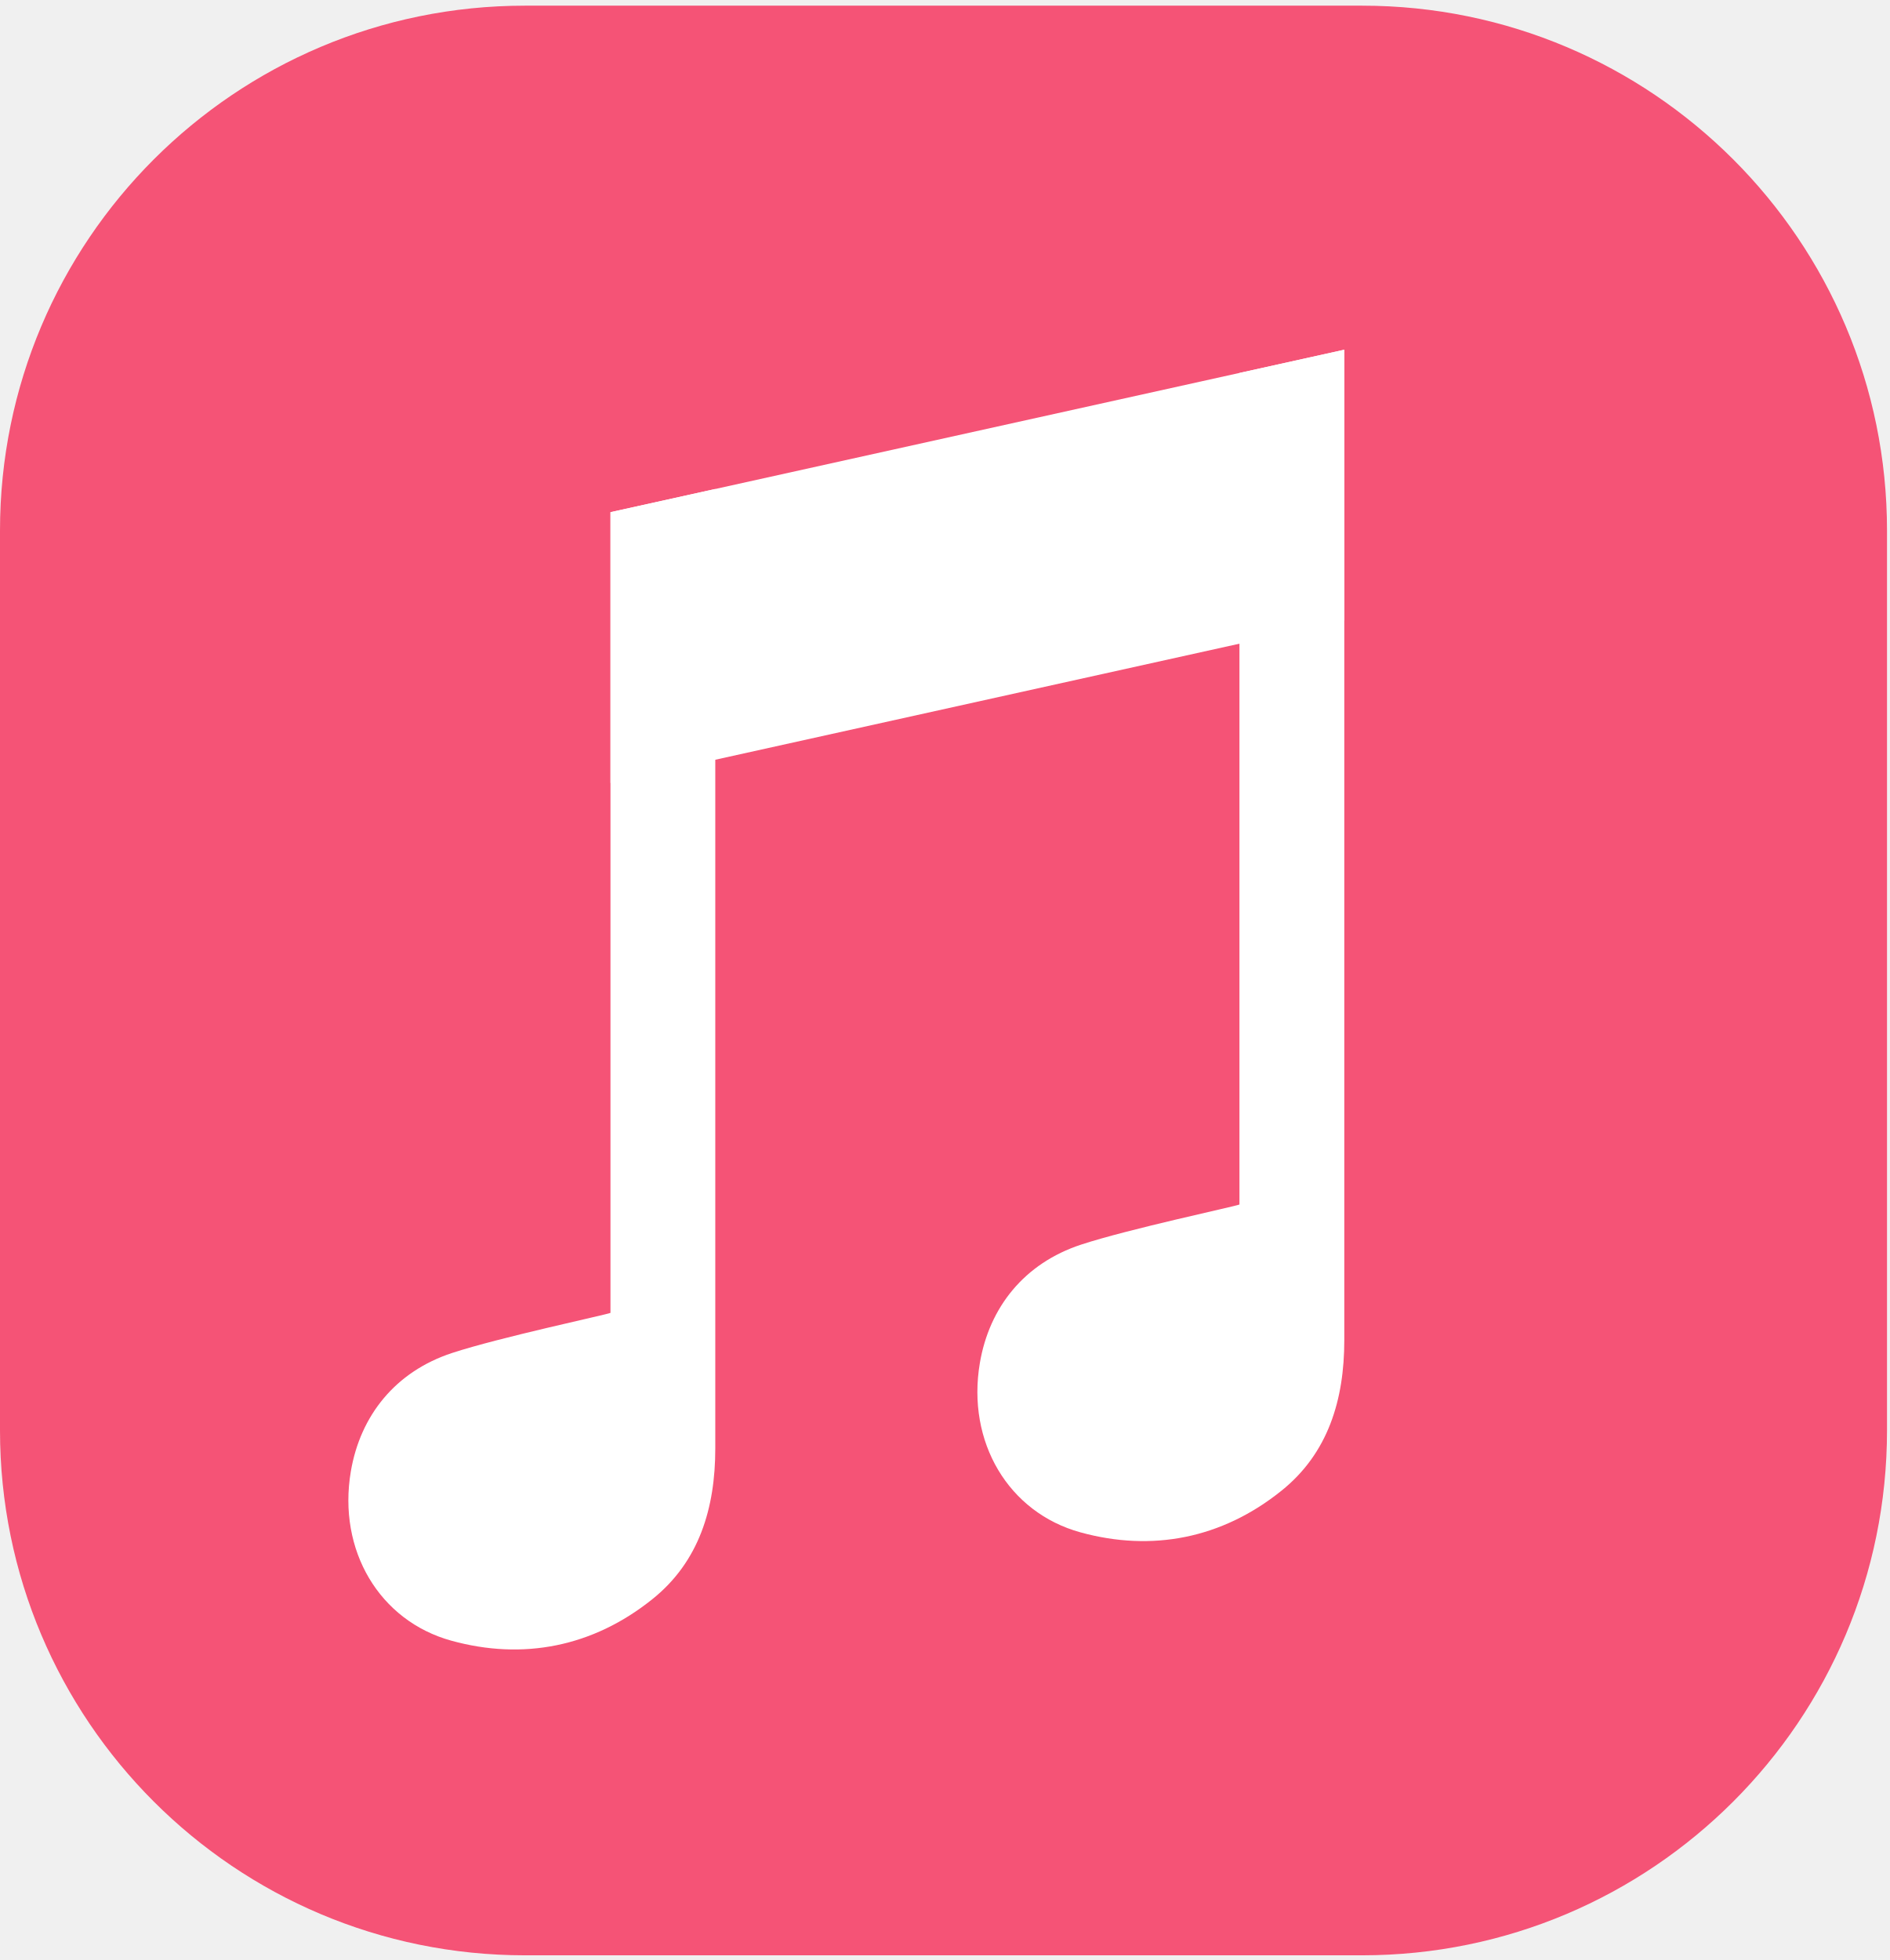
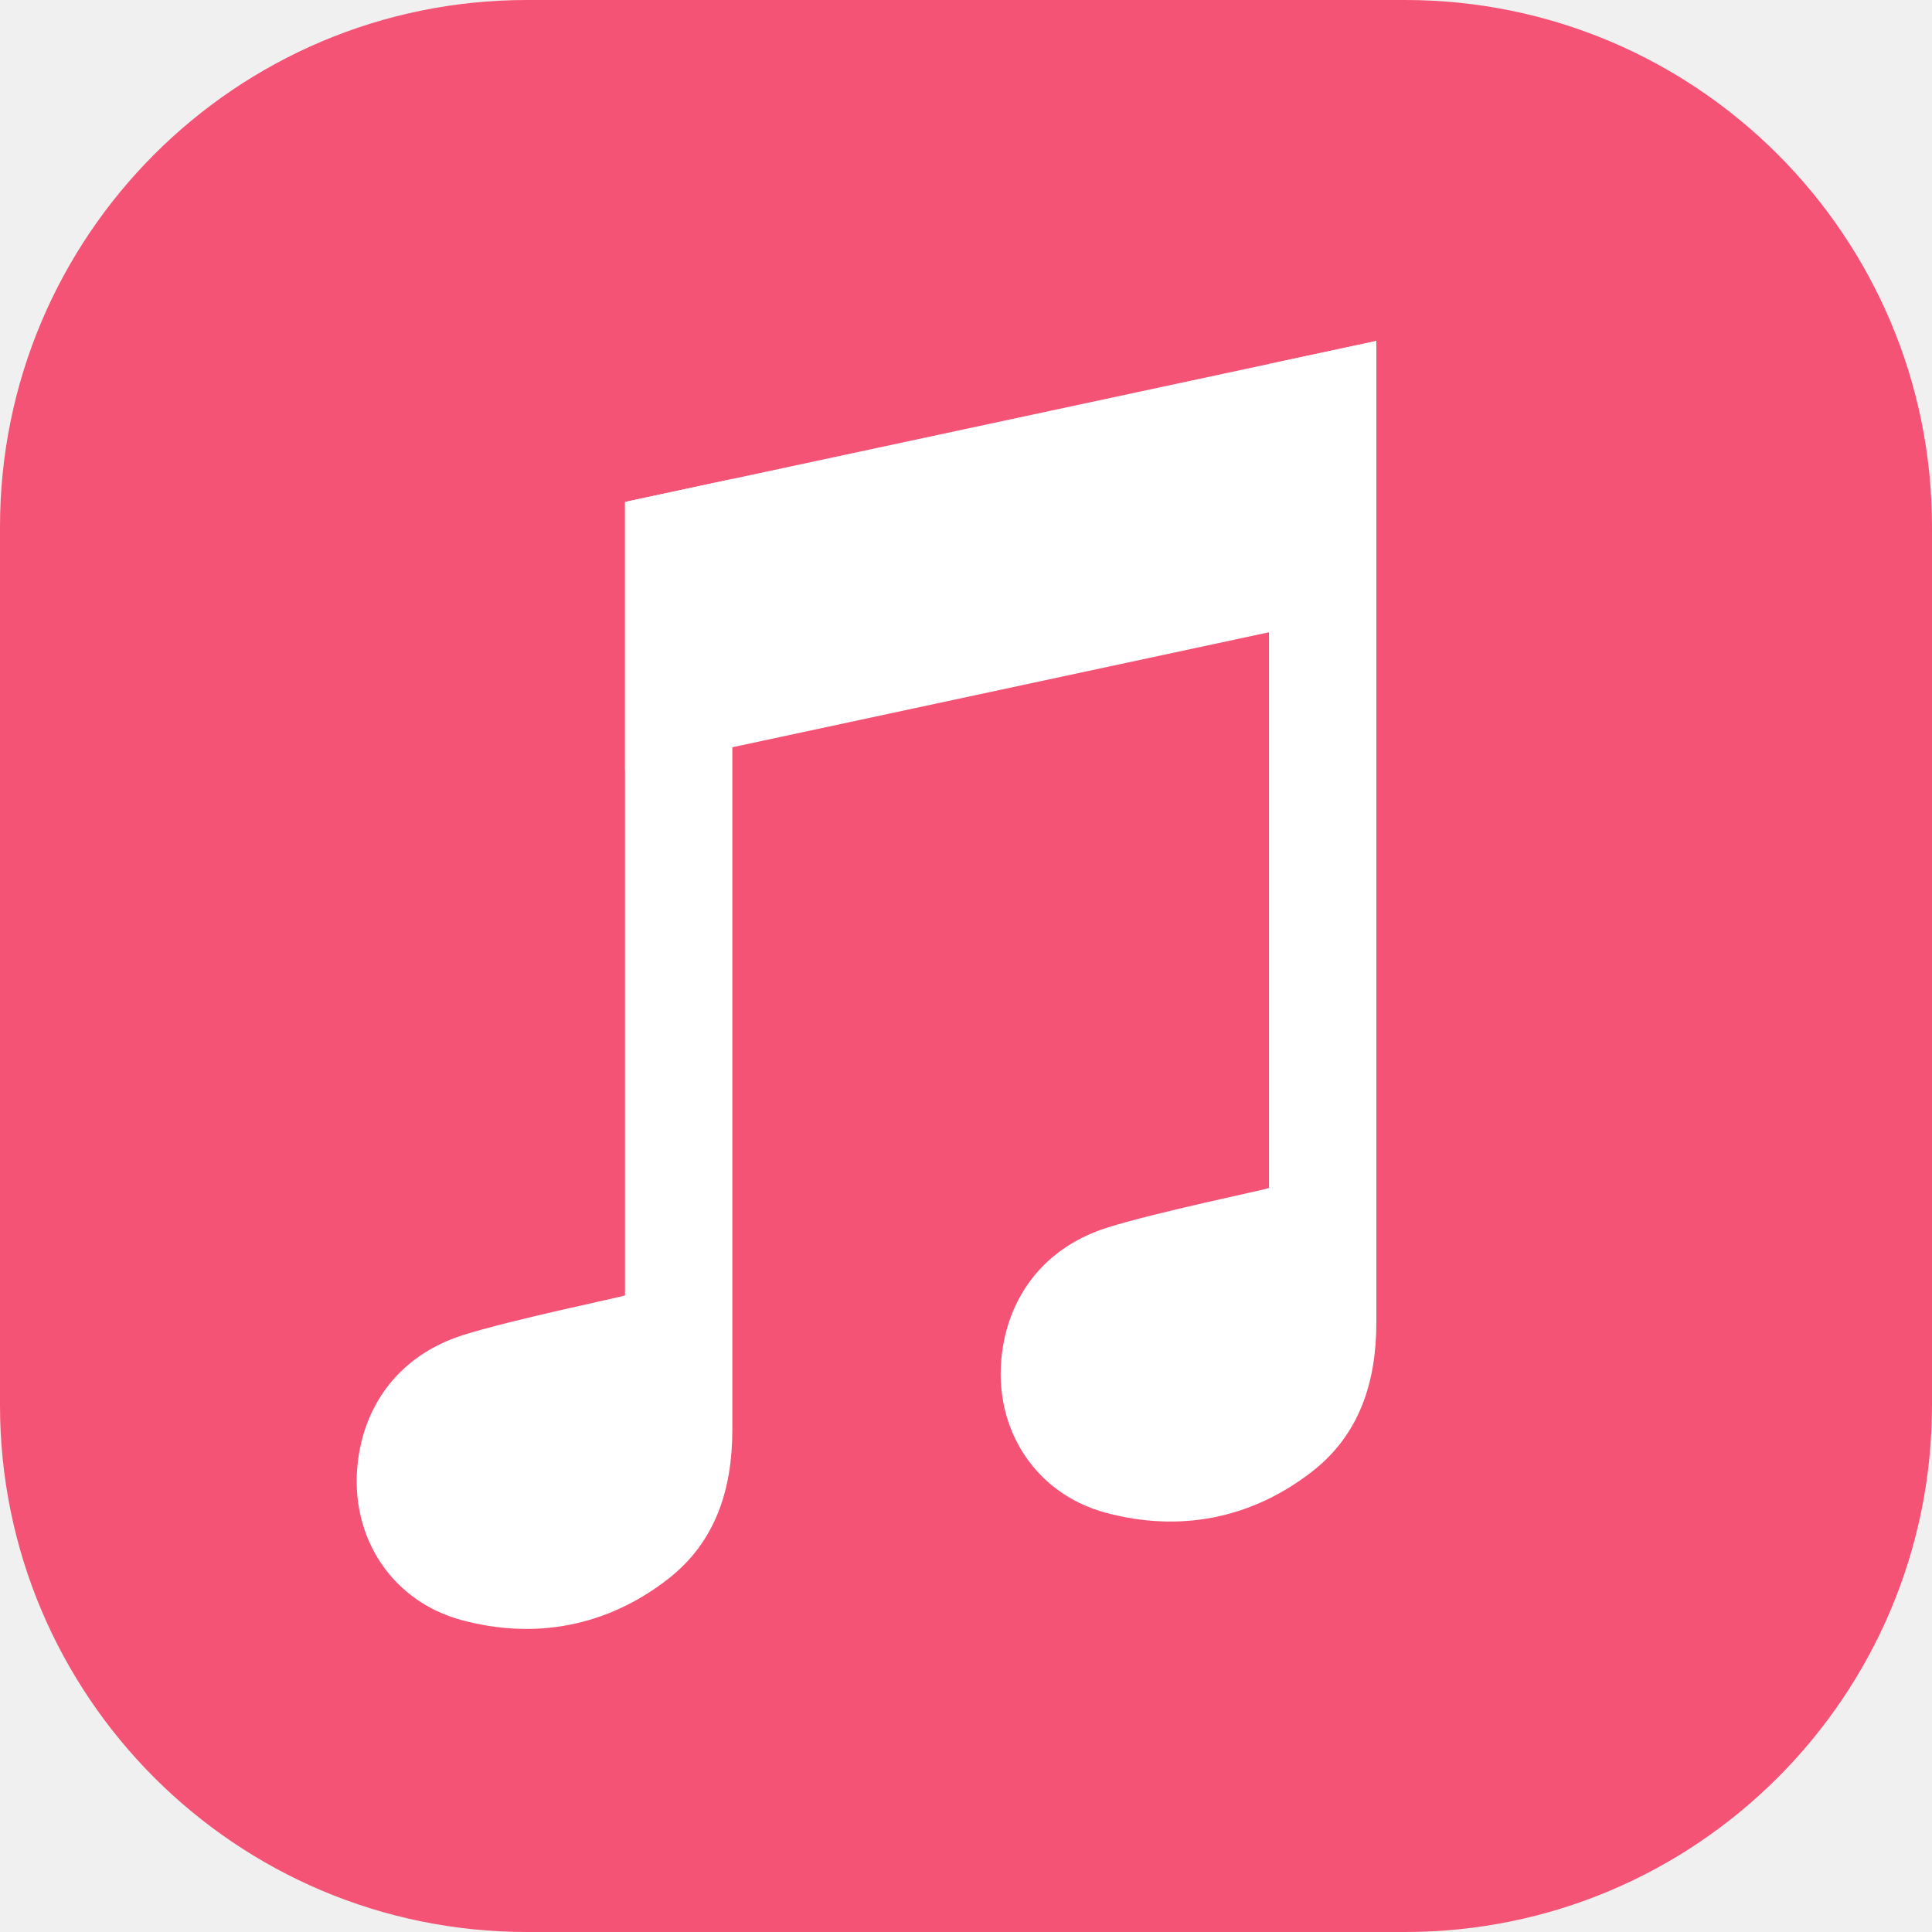
- <svg xmlns="http://www.w3.org/2000/svg" width="54" height="56" viewBox="0 0 54 56" fill="none">
-   <rect y="0.162" width="53.921" height="55.704" rx="15" fill="#F55376" />
-   <path d="M17.444 14.634V37.511C17.325 37.564 14.277 38.211 12.92 38.656C11.292 39.19 10.295 40.451 10.025 42.04C9.643 44.296 10.843 46.311 12.898 46.877C14.942 47.441 16.939 47.057 18.642 45.69C19.98 44.618 20.439 43.085 20.439 41.386V21.707L35.417 18.391V34.415C35.299 34.468 32.251 35.114 30.894 35.56C29.266 36.094 28.268 37.355 27.999 38.944C27.617 41.2 28.817 43.215 30.872 43.781C32.916 44.344 34.913 43.961 36.615 42.594C37.953 41.523 38.413 39.99 38.413 38.291V9.992L17.444 14.634Z" fill="white" />
-   <path d="M20.441 13.97L17.445 14.633V22.37L20.441 21.706V13.97Z" fill="white" />
-   <path d="M35.418 10.656V18.392L38.413 17.729V9.992L35.418 10.656Z" fill="white" />
+ <svg xmlns="http://www.w3.org/2000/svg" width="55" height="55" viewBox="0 0 55 55" fill="none">
+   <rect width="55" height="55" rx="15" fill="#F55376" />
+   <path d="M17.793 14.289V36.877C17.672 36.929 14.563 37.568 13.179 38.008C11.518 38.535 10.501 39.78 10.226 41.349C9.836 43.577 11.06 45.566 13.156 46.125C15.242 46.681 17.278 46.302 19.015 44.953C20.379 43.895 20.848 42.381 20.848 40.703V21.273L36.126 17.999V33.82C36.005 33.872 32.896 34.511 31.512 34.951C29.852 35.478 28.834 36.723 28.559 38.292C28.169 40.52 29.393 42.509 31.489 43.068C33.575 43.624 35.611 43.245 37.348 41.896C38.713 40.839 39.182 39.325 39.182 37.648V9.706L17.793 14.289Z" fill="white" />
+   <path d="M20.85 13.633L17.794 14.289V21.928L20.85 21.272V13.633Z" fill="white" />
+   <path d="M36.127 10.361V18L39.182 17.345V9.706L36.127 10.361Z" fill="white" />
</svg>
